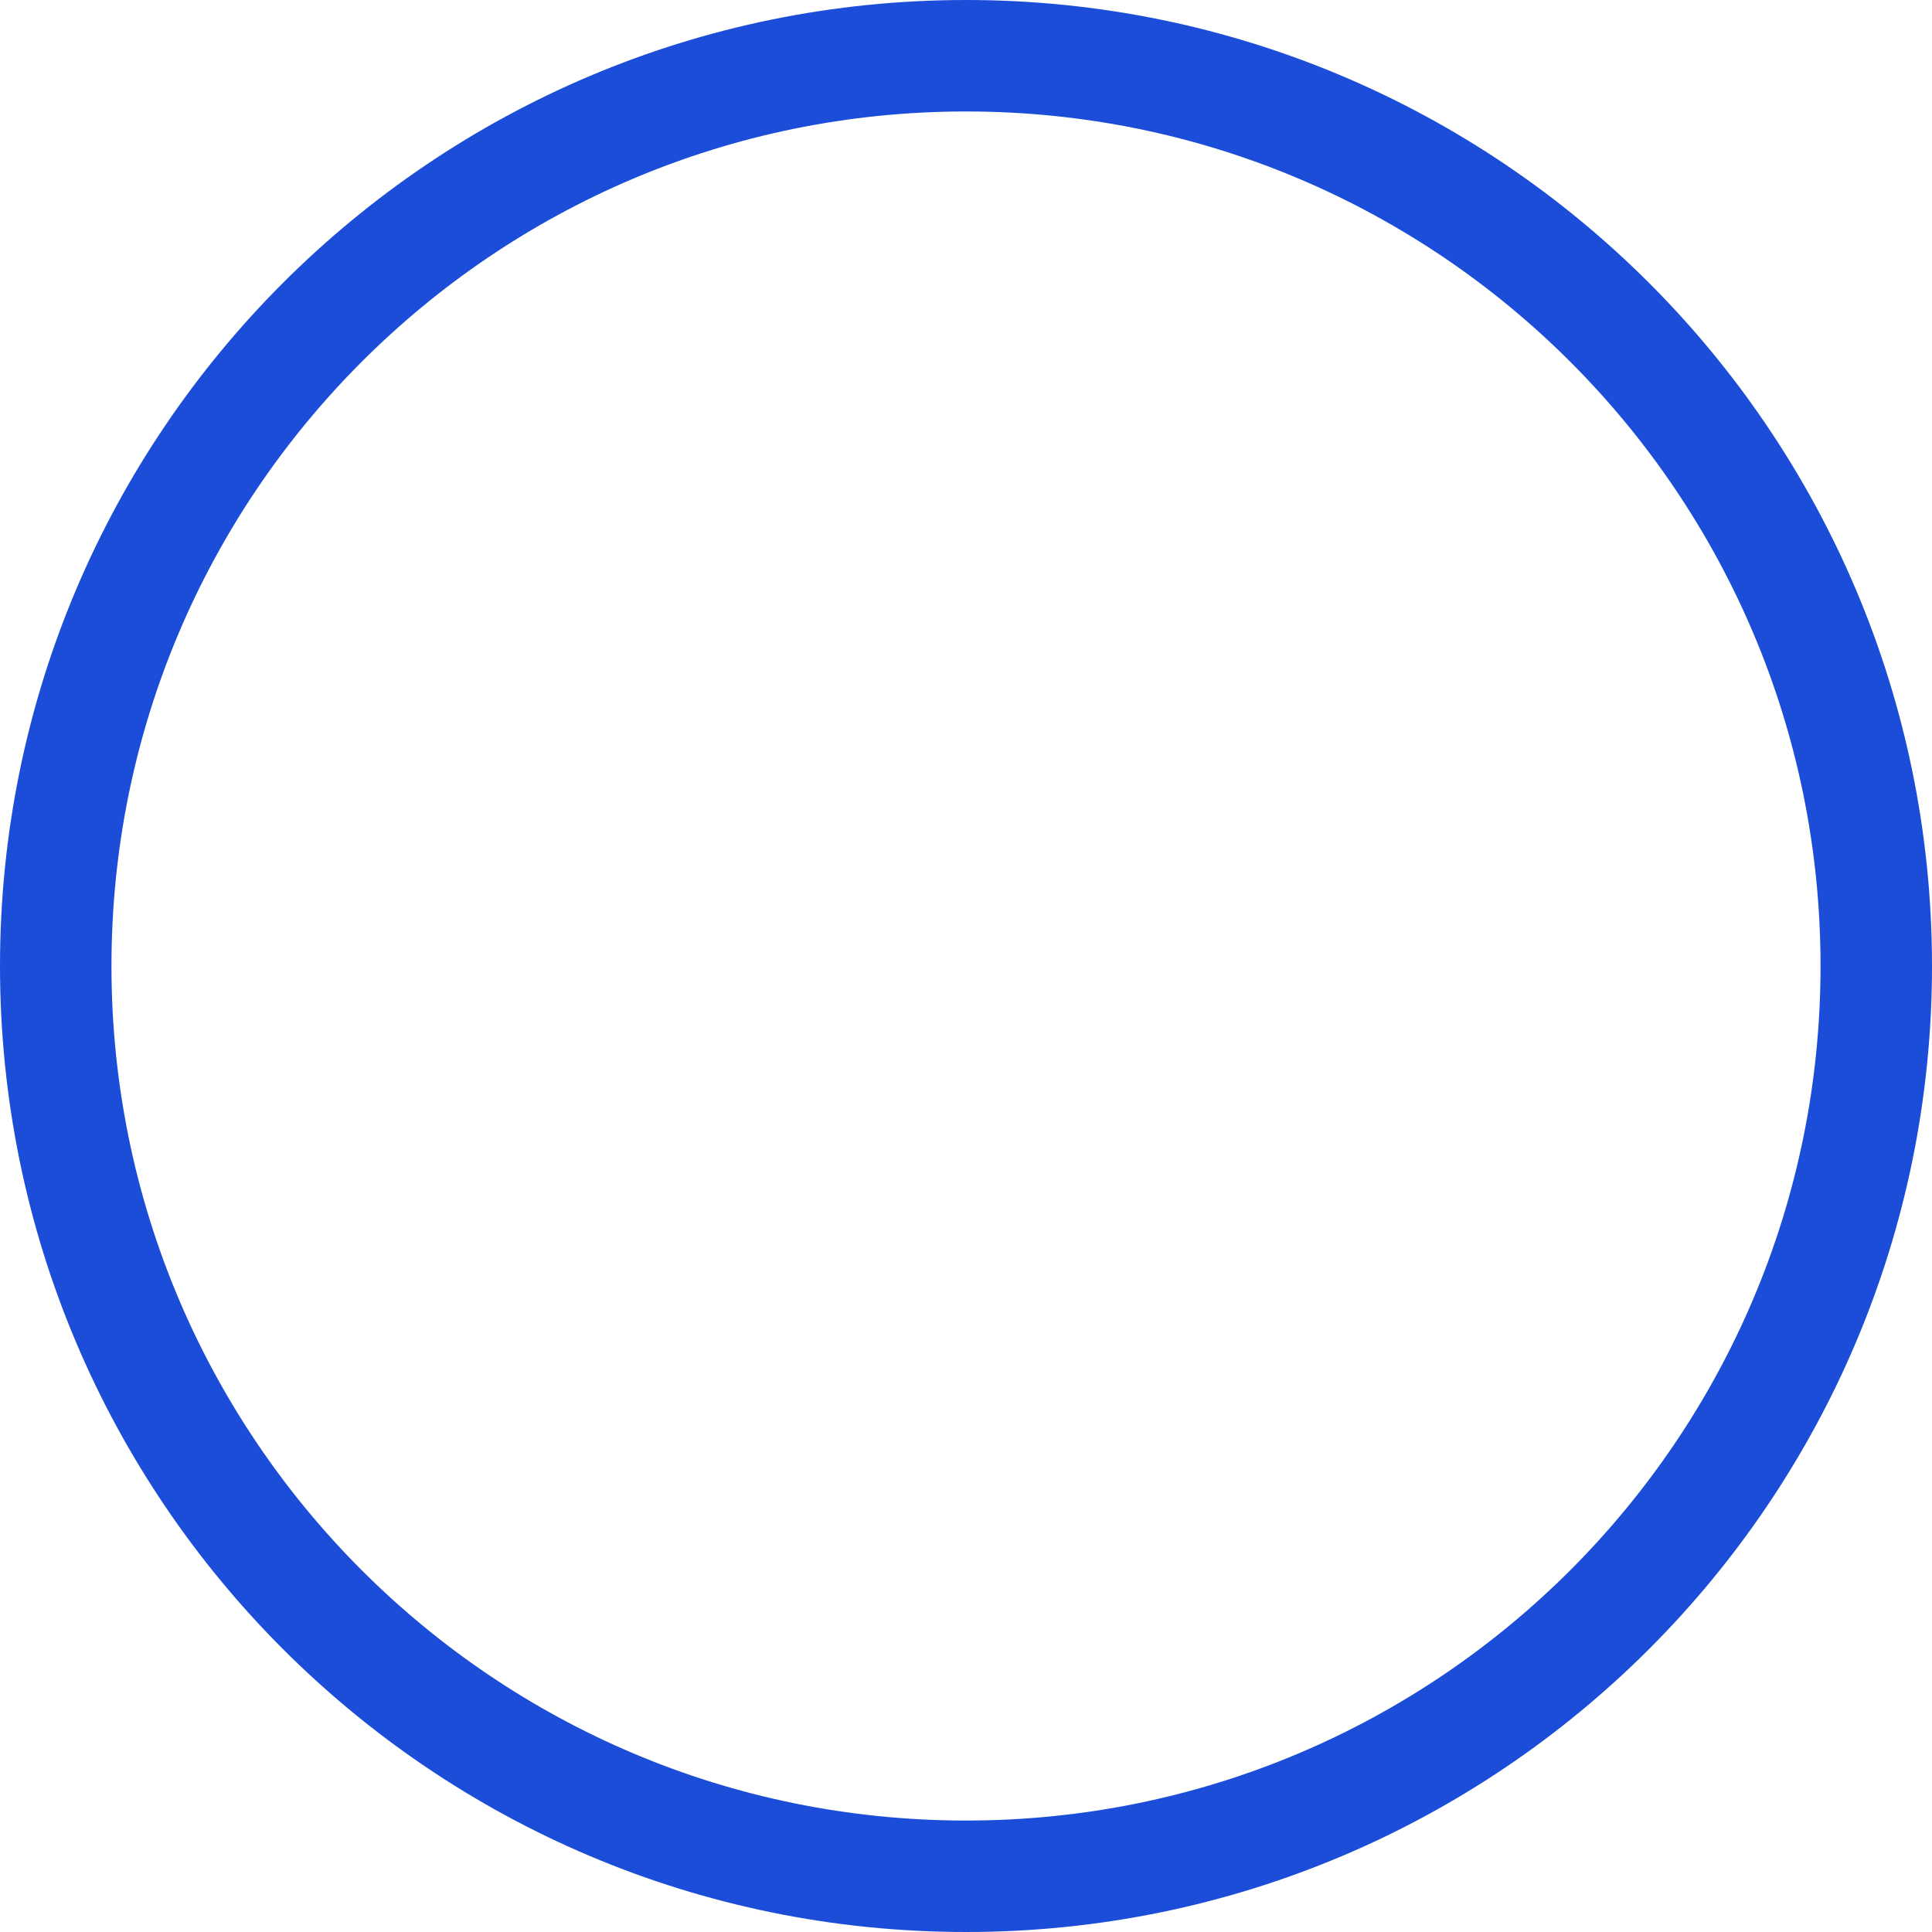
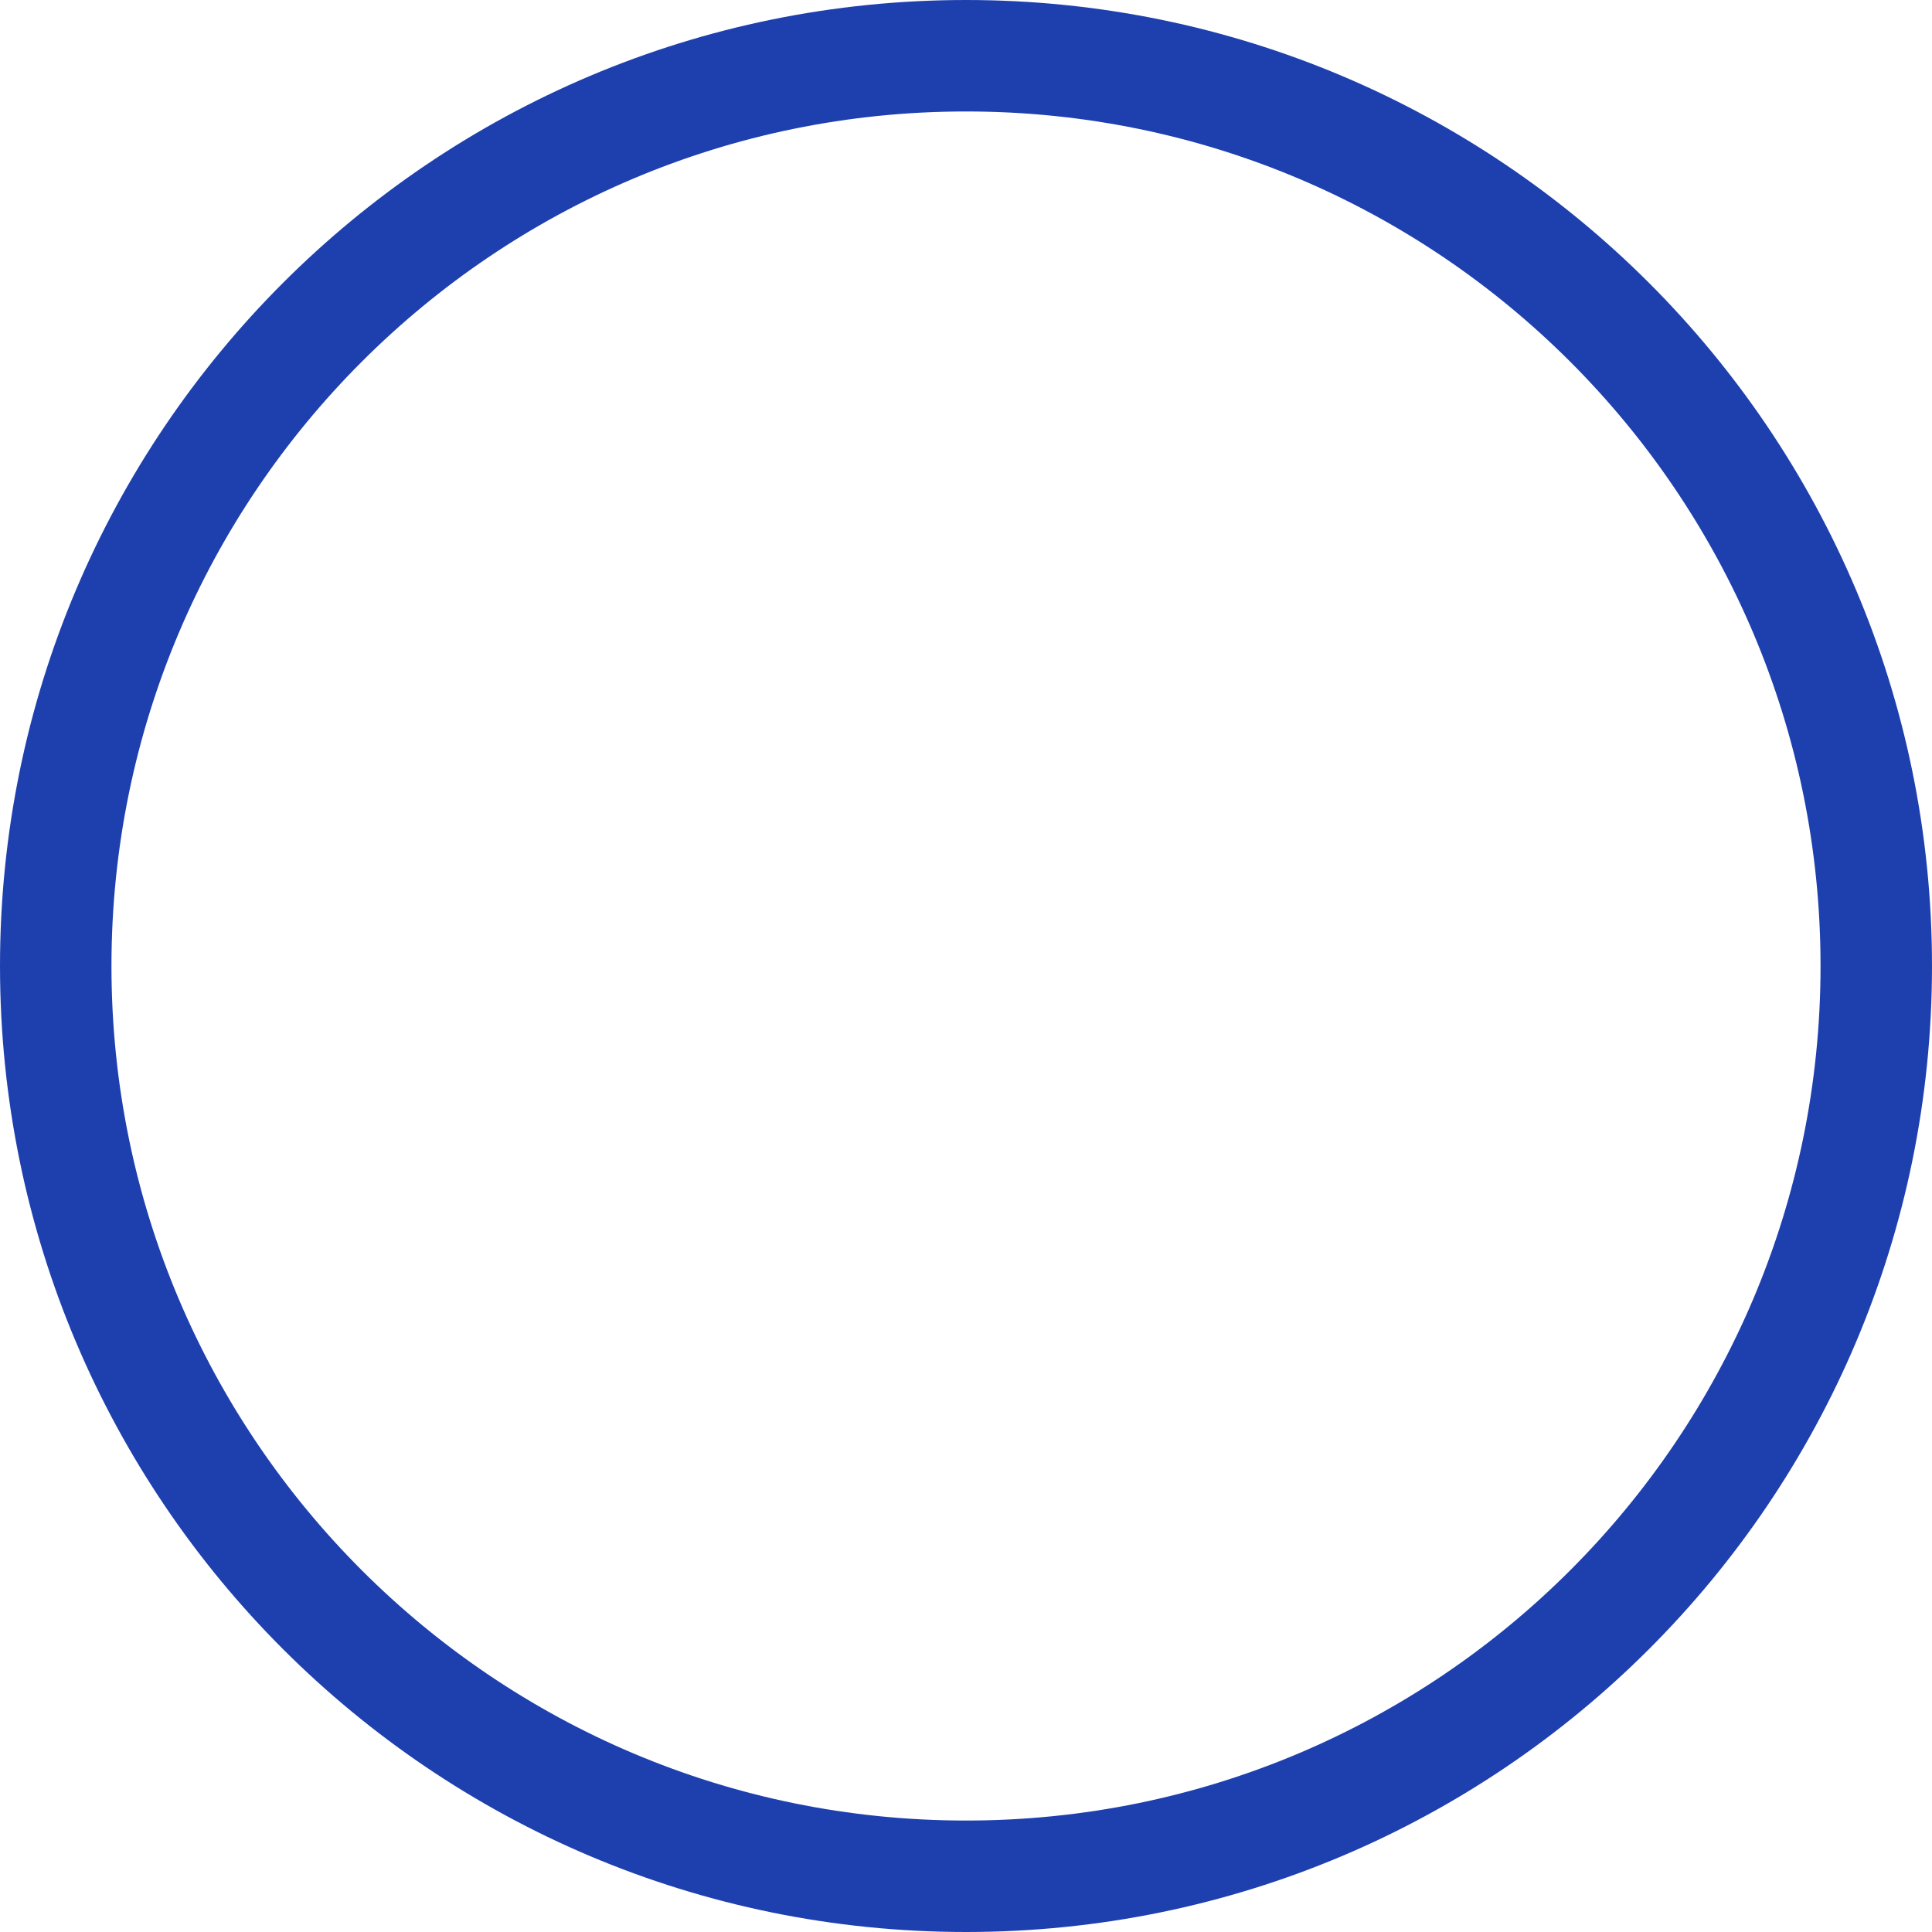
<svg xmlns="http://www.w3.org/2000/svg" preserveAspectRatio="none" overflow="visible" style="display: block;" width="26" height="26" viewBox="0 0 26 26" fill="none">
-   <circle id="halo" cx="13" cy="13" r="12.25" stroke="#1B4DD9" stroke-width="1.5" />
+   <circle id="halo" cx="13" cy="13" r="12.25" stroke="#1E40AF" stroke-width="1.5" />
</svg>
